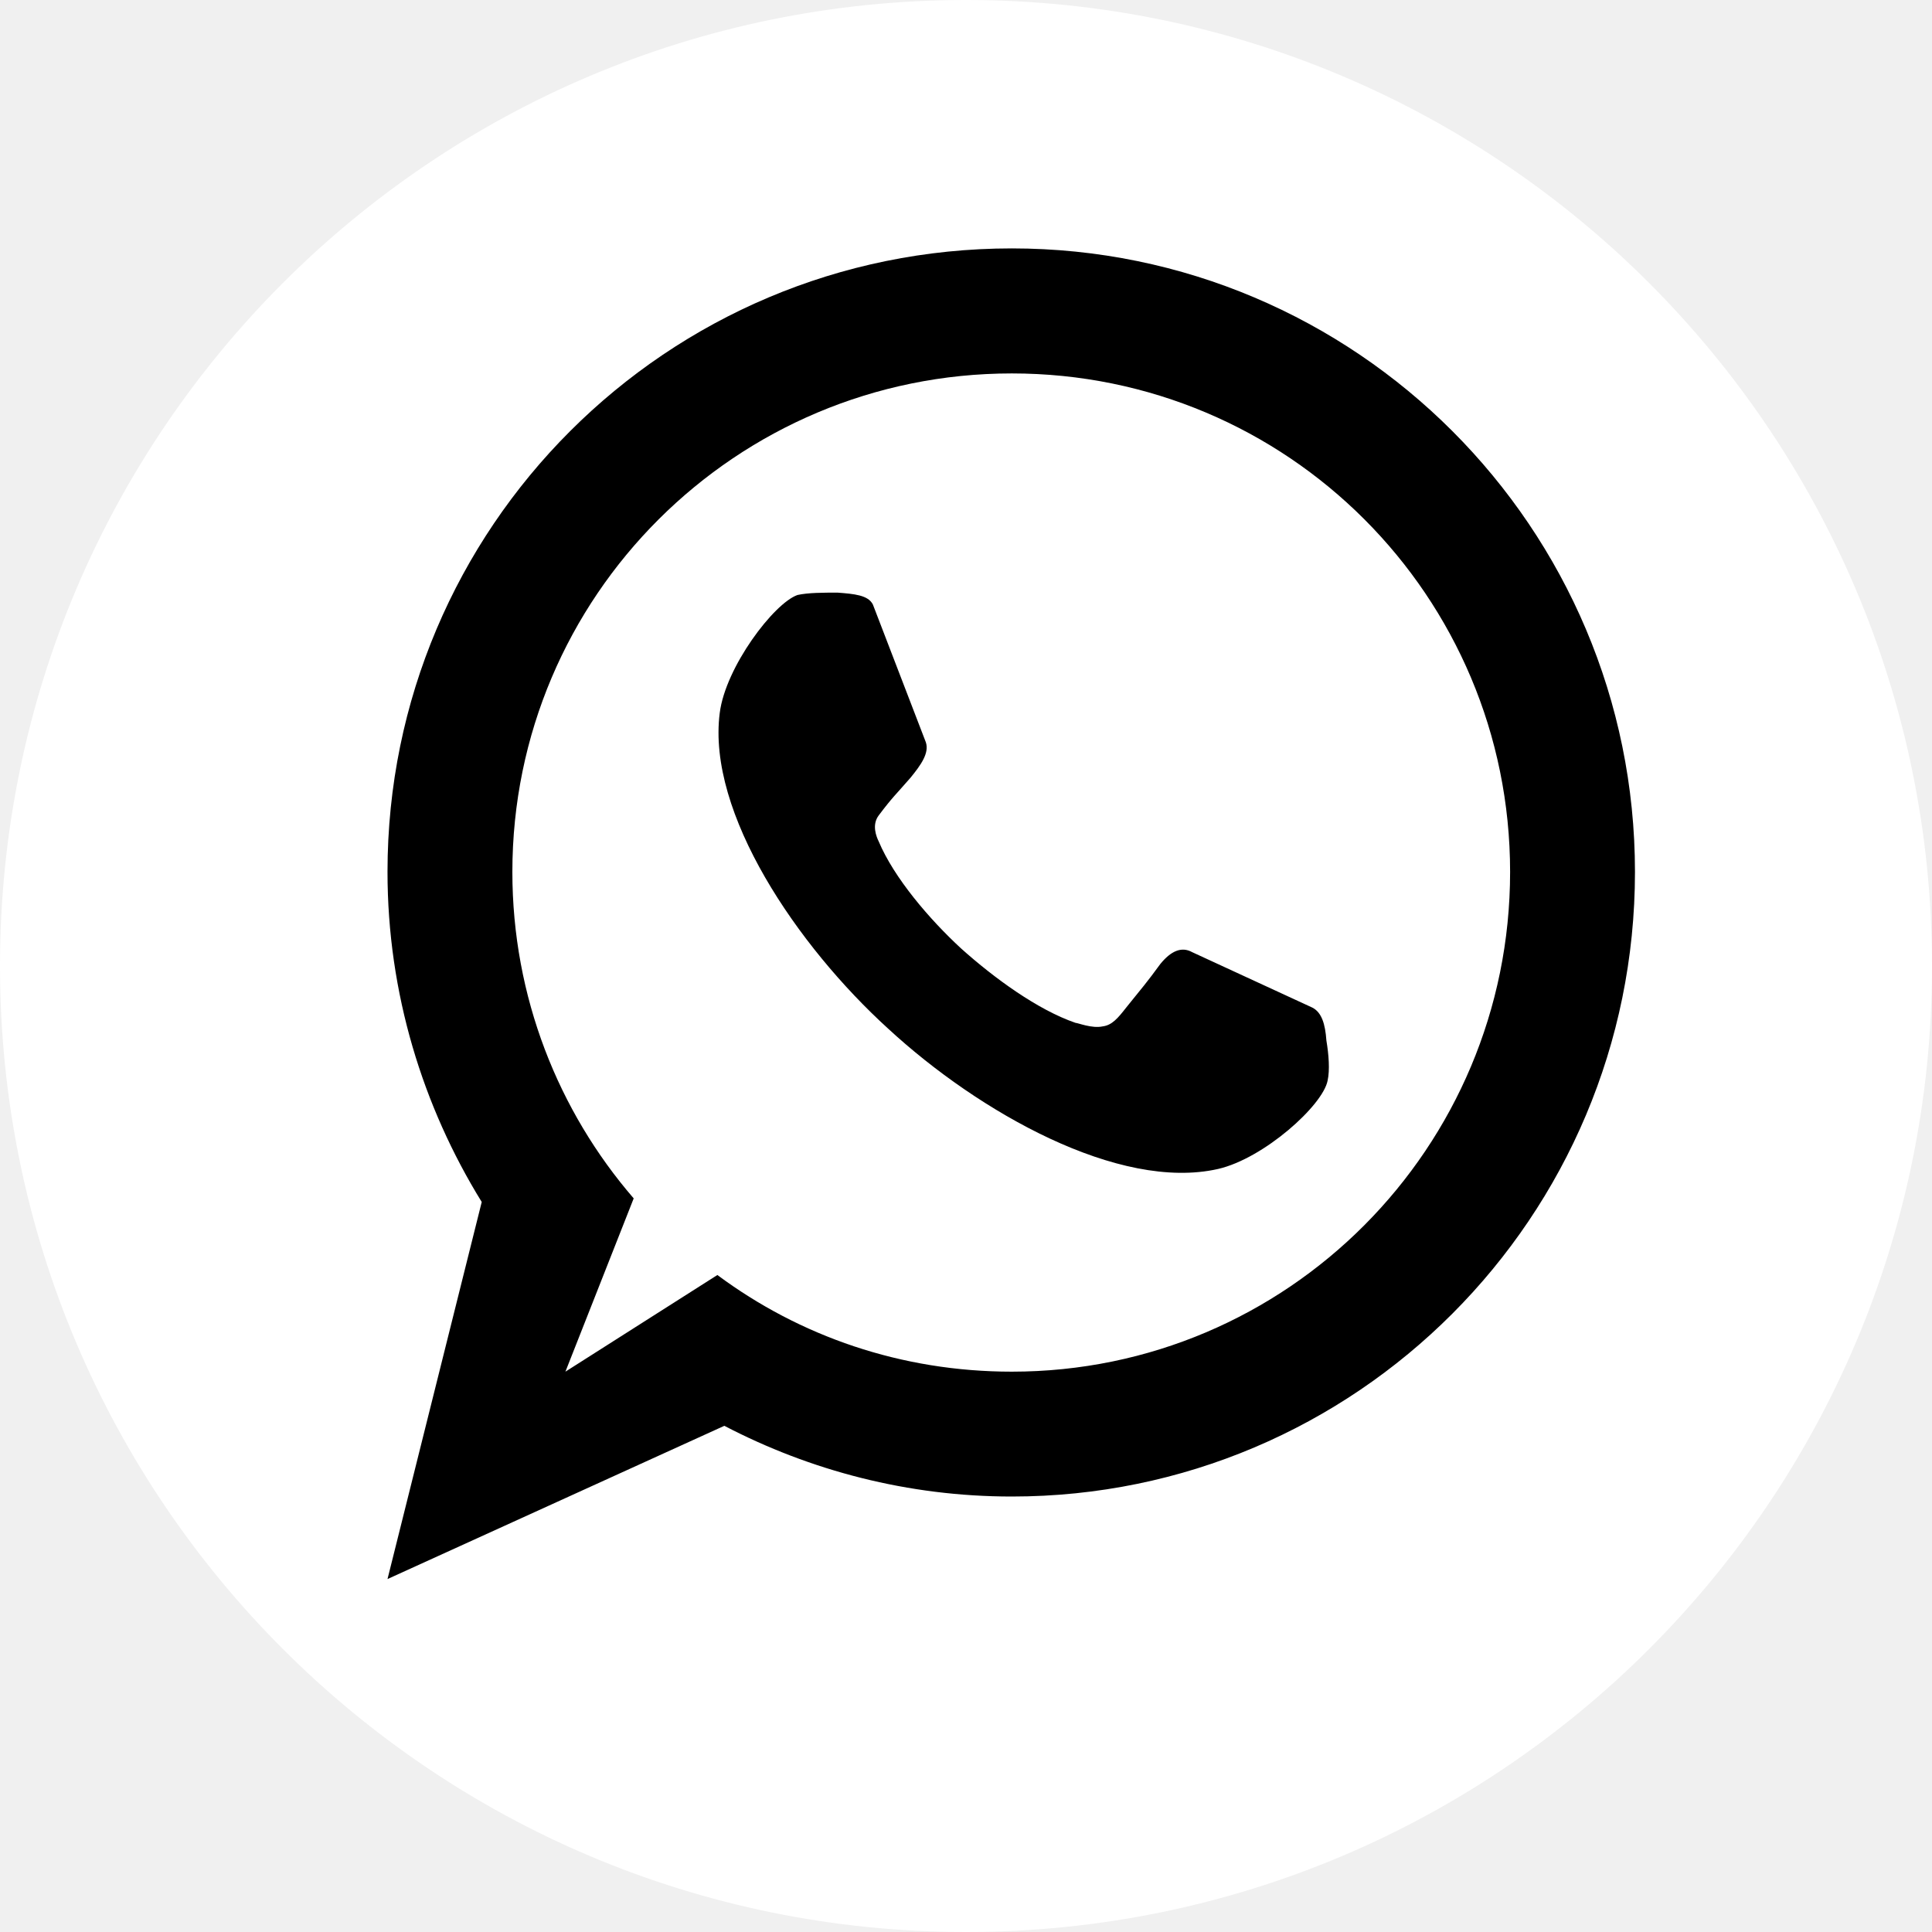
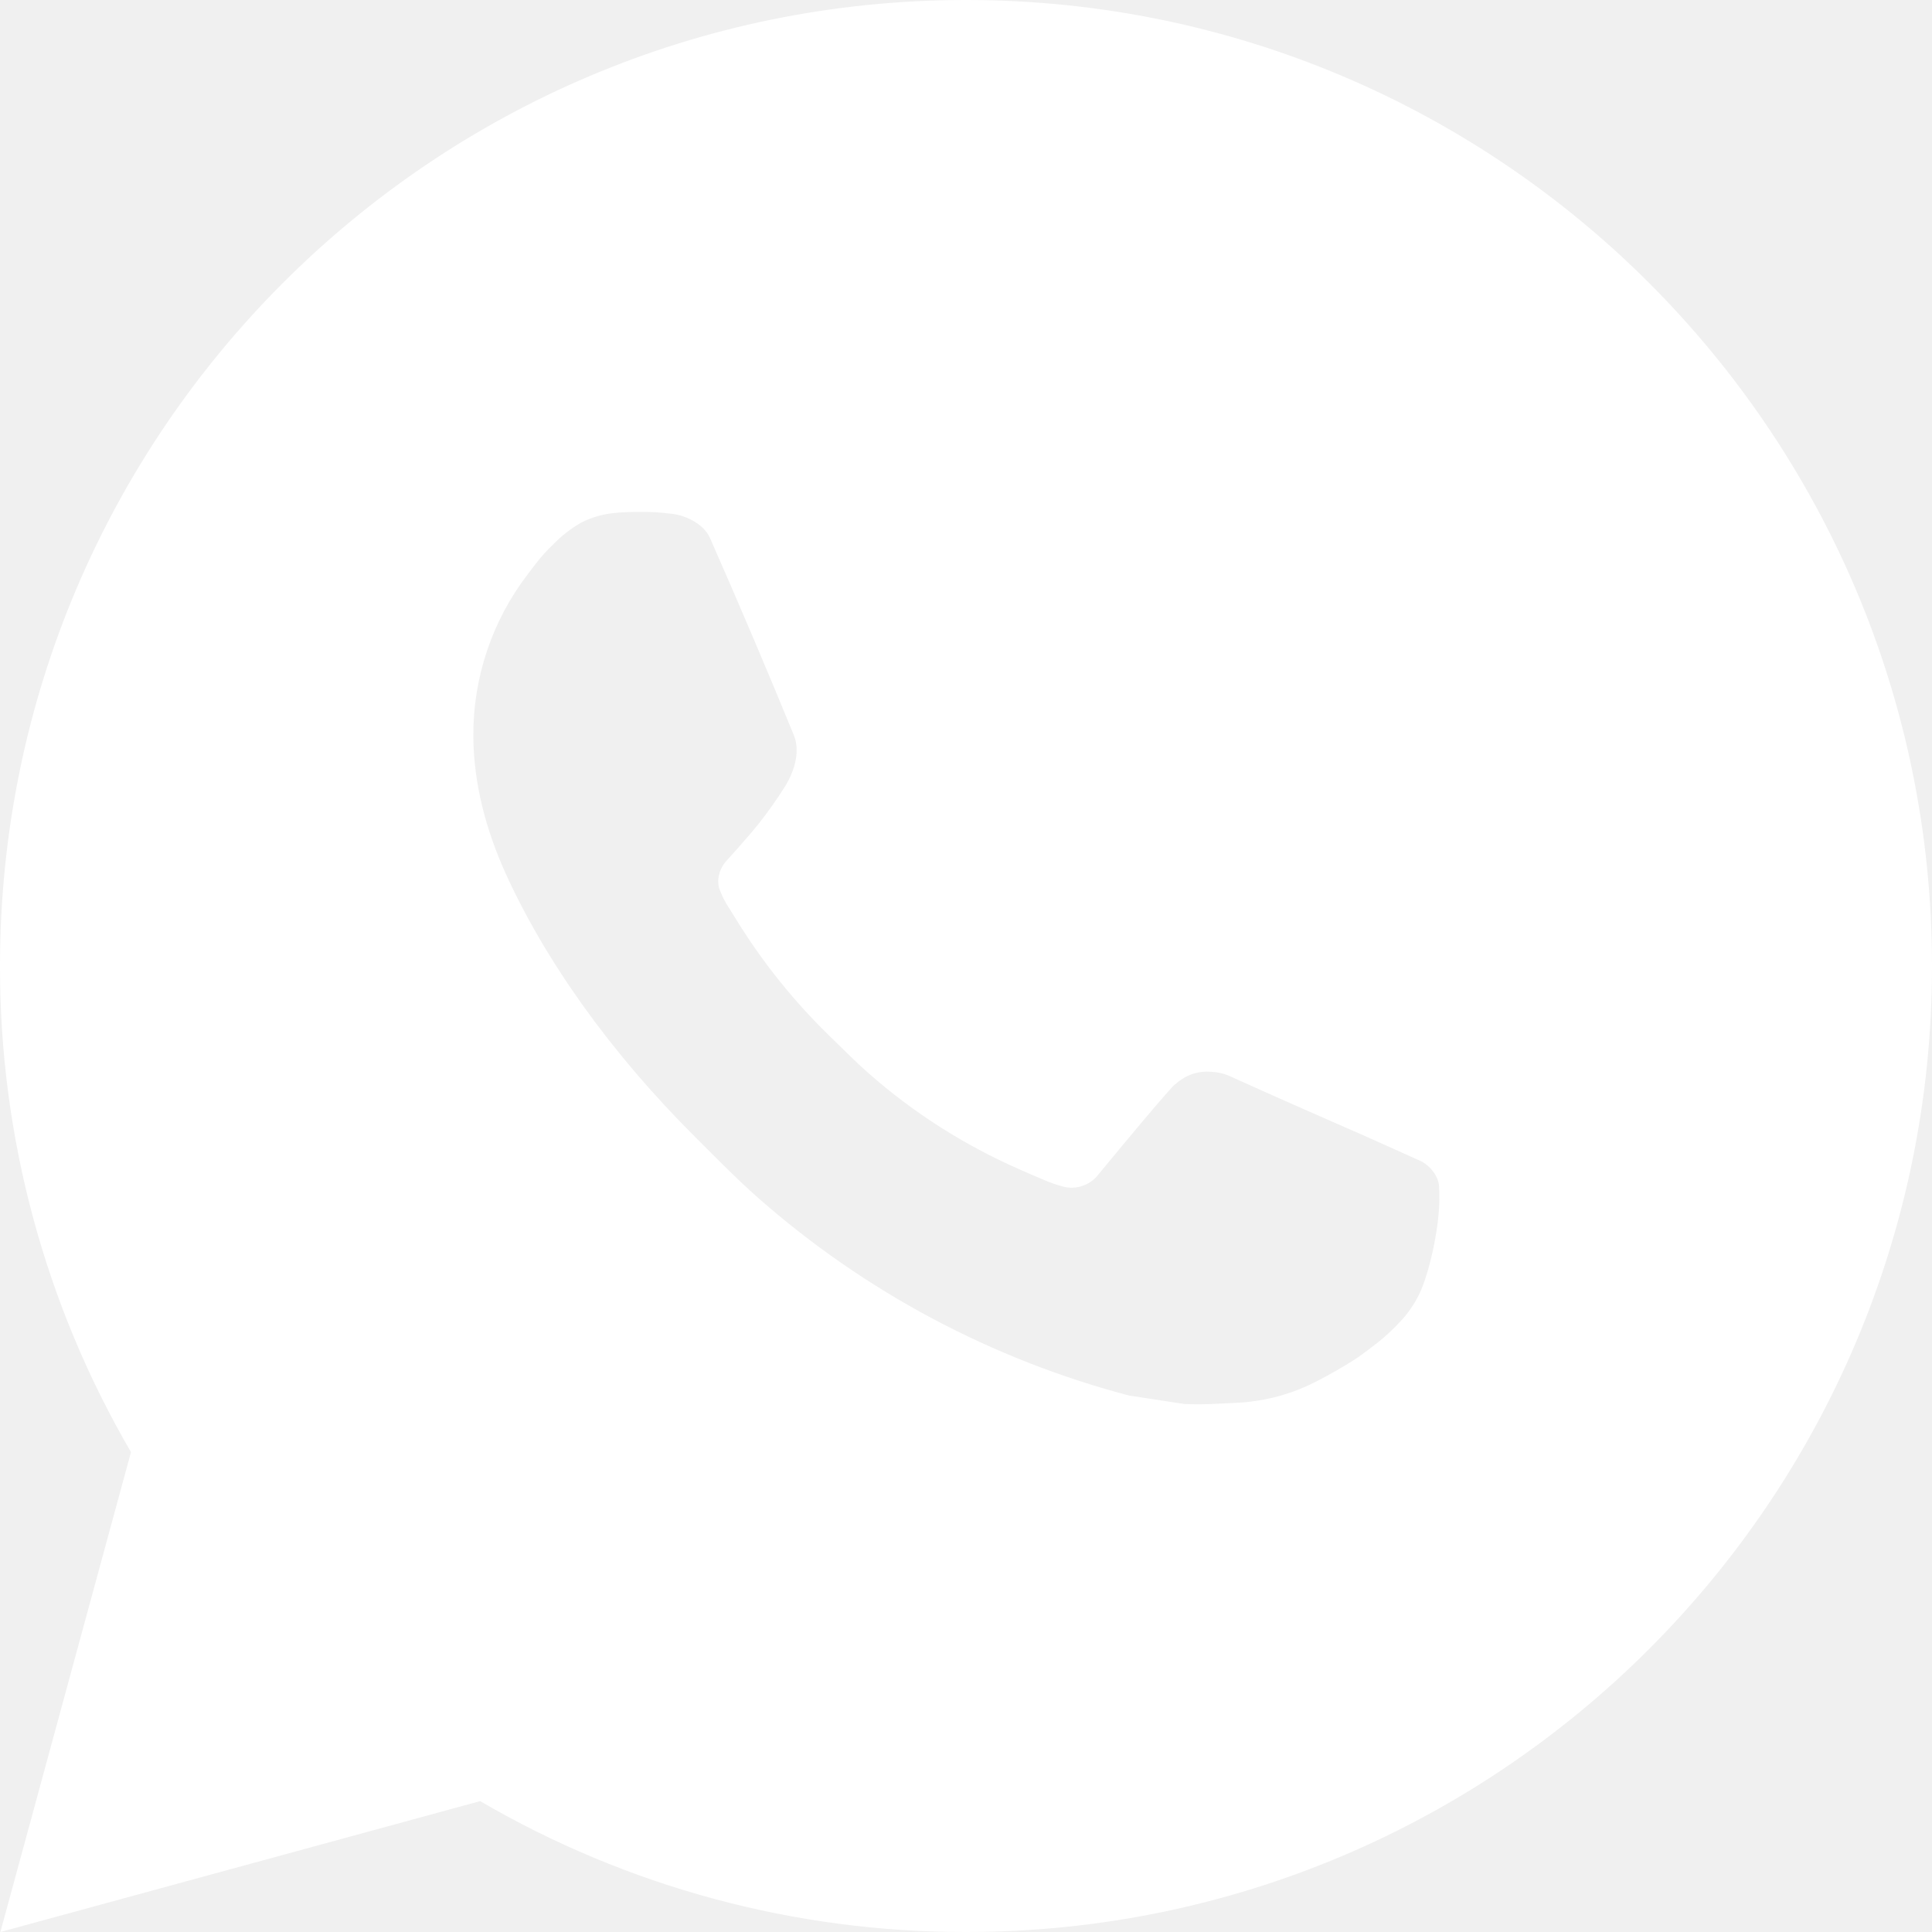
<svg xmlns="http://www.w3.org/2000/svg" width="35" height="35" viewBox="0 0 35 35" fill="none">
-   <path d="M17.5 35C27.165 35 35 27.165 35 17.5C35 7.835 27.165 0 17.5 0C7.835 0 0 7.835 0 17.5C0 27.165 7.835 35 17.5 35Z" fill="white" />
-   <path d="M17.413 17.184C16.836 16.652 16.196 15.903 15.918 15.242C15.876 15.156 15.79 14.944 15.918 14.773C16.175 14.432 16.217 14.409 16.495 14.089C16.687 13.854 16.836 13.641 16.773 13.448L15.813 10.951C15.727 10.78 15.472 10.759 15.173 10.736C14.917 10.736 14.64 10.736 14.447 10.779C14.02 10.928 13.145 12.081 13.039 12.914C12.804 14.728 14.447 17.141 16.091 18.636C17.734 20.153 20.273 21.583 22.066 21.177C22.898 20.986 23.966 20.024 24.051 19.576C24.093 19.385 24.072 19.107 24.029 18.85C24.008 18.552 23.944 18.339 23.773 18.253L21.597 17.249C21.404 17.142 21.212 17.228 21.02 17.464C20.787 17.784 20.678 17.912 20.402 18.253C20.252 18.445 20.145 18.573 19.975 18.594C19.782 18.636 19.527 18.53 19.484 18.53C18.799 18.295 18.01 17.719 17.413 17.184ZM10.243 24.849L11.48 21.71C10.115 20.13 9.282 18.058 9.282 15.796C9.282 10.8 13.337 6.765 18.33 6.765C23.323 6.765 27.357 10.8 27.357 15.796C27.357 20.793 23.323 24.849 18.33 24.849C16.325 24.849 14.488 24.207 12.996 23.098L10.243 24.849ZM8.727 21.775L7.02 28.606L13.122 25.83C14.68 26.642 16.451 27.111 18.33 27.111C24.561 27.111 29.619 22.049 29.619 15.795C29.619 9.561 24.561 4.5 18.33 4.5C12.077 4.5 7.02 9.559 7.02 15.793C7.02 17.995 7.66 20.046 8.727 21.775Z" fill="black" />
+   <path d="M0.007 35L2.373 26.306C0.814 23.634 -0.005 20.594 2.35064e-05 17.5C2.35064e-05 7.835 7.835 0 17.5 0C27.165 0 35 7.835 35 17.5C35 27.165 27.165 35 17.5 35C14.407 35.005 11.369 34.187 8.698 32.629L0.007 35ZM11.184 9.289C10.958 9.303 10.737 9.363 10.535 9.464C10.345 9.572 10.172 9.706 10.021 9.863C9.811 10.061 9.692 10.232 9.564 10.399C8.917 11.24 8.569 12.274 8.575 13.335C8.579 14.193 8.803 15.027 9.153 15.808C9.868 17.386 11.046 19.058 12.602 20.606C12.976 20.979 13.342 21.354 13.736 21.702C15.667 23.402 17.968 24.628 20.456 25.282L21.451 25.434C21.775 25.452 22.099 25.427 22.424 25.412C22.934 25.385 23.432 25.247 23.882 25.008C24.111 24.889 24.335 24.761 24.552 24.622C24.552 24.622 24.628 24.573 24.771 24.465C25.008 24.29 25.153 24.166 25.349 23.961C25.494 23.811 25.62 23.634 25.716 23.433C25.853 23.147 25.989 22.603 26.045 22.15C26.087 21.803 26.075 21.614 26.07 21.497C26.063 21.31 25.907 21.116 25.737 21.033L24.719 20.576C24.719 20.576 23.196 19.913 22.267 19.49C22.169 19.447 22.064 19.423 21.957 19.418C21.837 19.406 21.716 19.419 21.602 19.457C21.488 19.496 21.384 19.558 21.296 19.64V19.637C21.287 19.637 21.17 19.736 19.904 21.27C19.832 21.367 19.732 21.441 19.617 21.481C19.503 21.522 19.378 21.527 19.261 21.497C19.146 21.466 19.035 21.428 18.926 21.381C18.709 21.291 18.634 21.256 18.485 21.191L18.477 21.187C17.475 20.75 16.548 20.16 15.729 19.437C15.508 19.245 15.304 19.035 15.094 18.832C14.405 18.172 13.805 17.427 13.309 16.613L13.206 16.447C13.131 16.335 13.071 16.214 13.027 16.088C12.96 15.831 13.134 15.624 13.134 15.624C13.134 15.624 13.559 15.159 13.757 14.906C13.921 14.697 14.075 14.479 14.217 14.254C14.424 13.921 14.488 13.58 14.38 13.316C13.89 12.119 13.382 10.927 12.861 9.744C12.758 9.509 12.451 9.341 12.173 9.308C12.079 9.298 11.984 9.287 11.889 9.28C11.655 9.269 11.419 9.271 11.184 9.287V9.289Z" fill="white" />
</svg>
